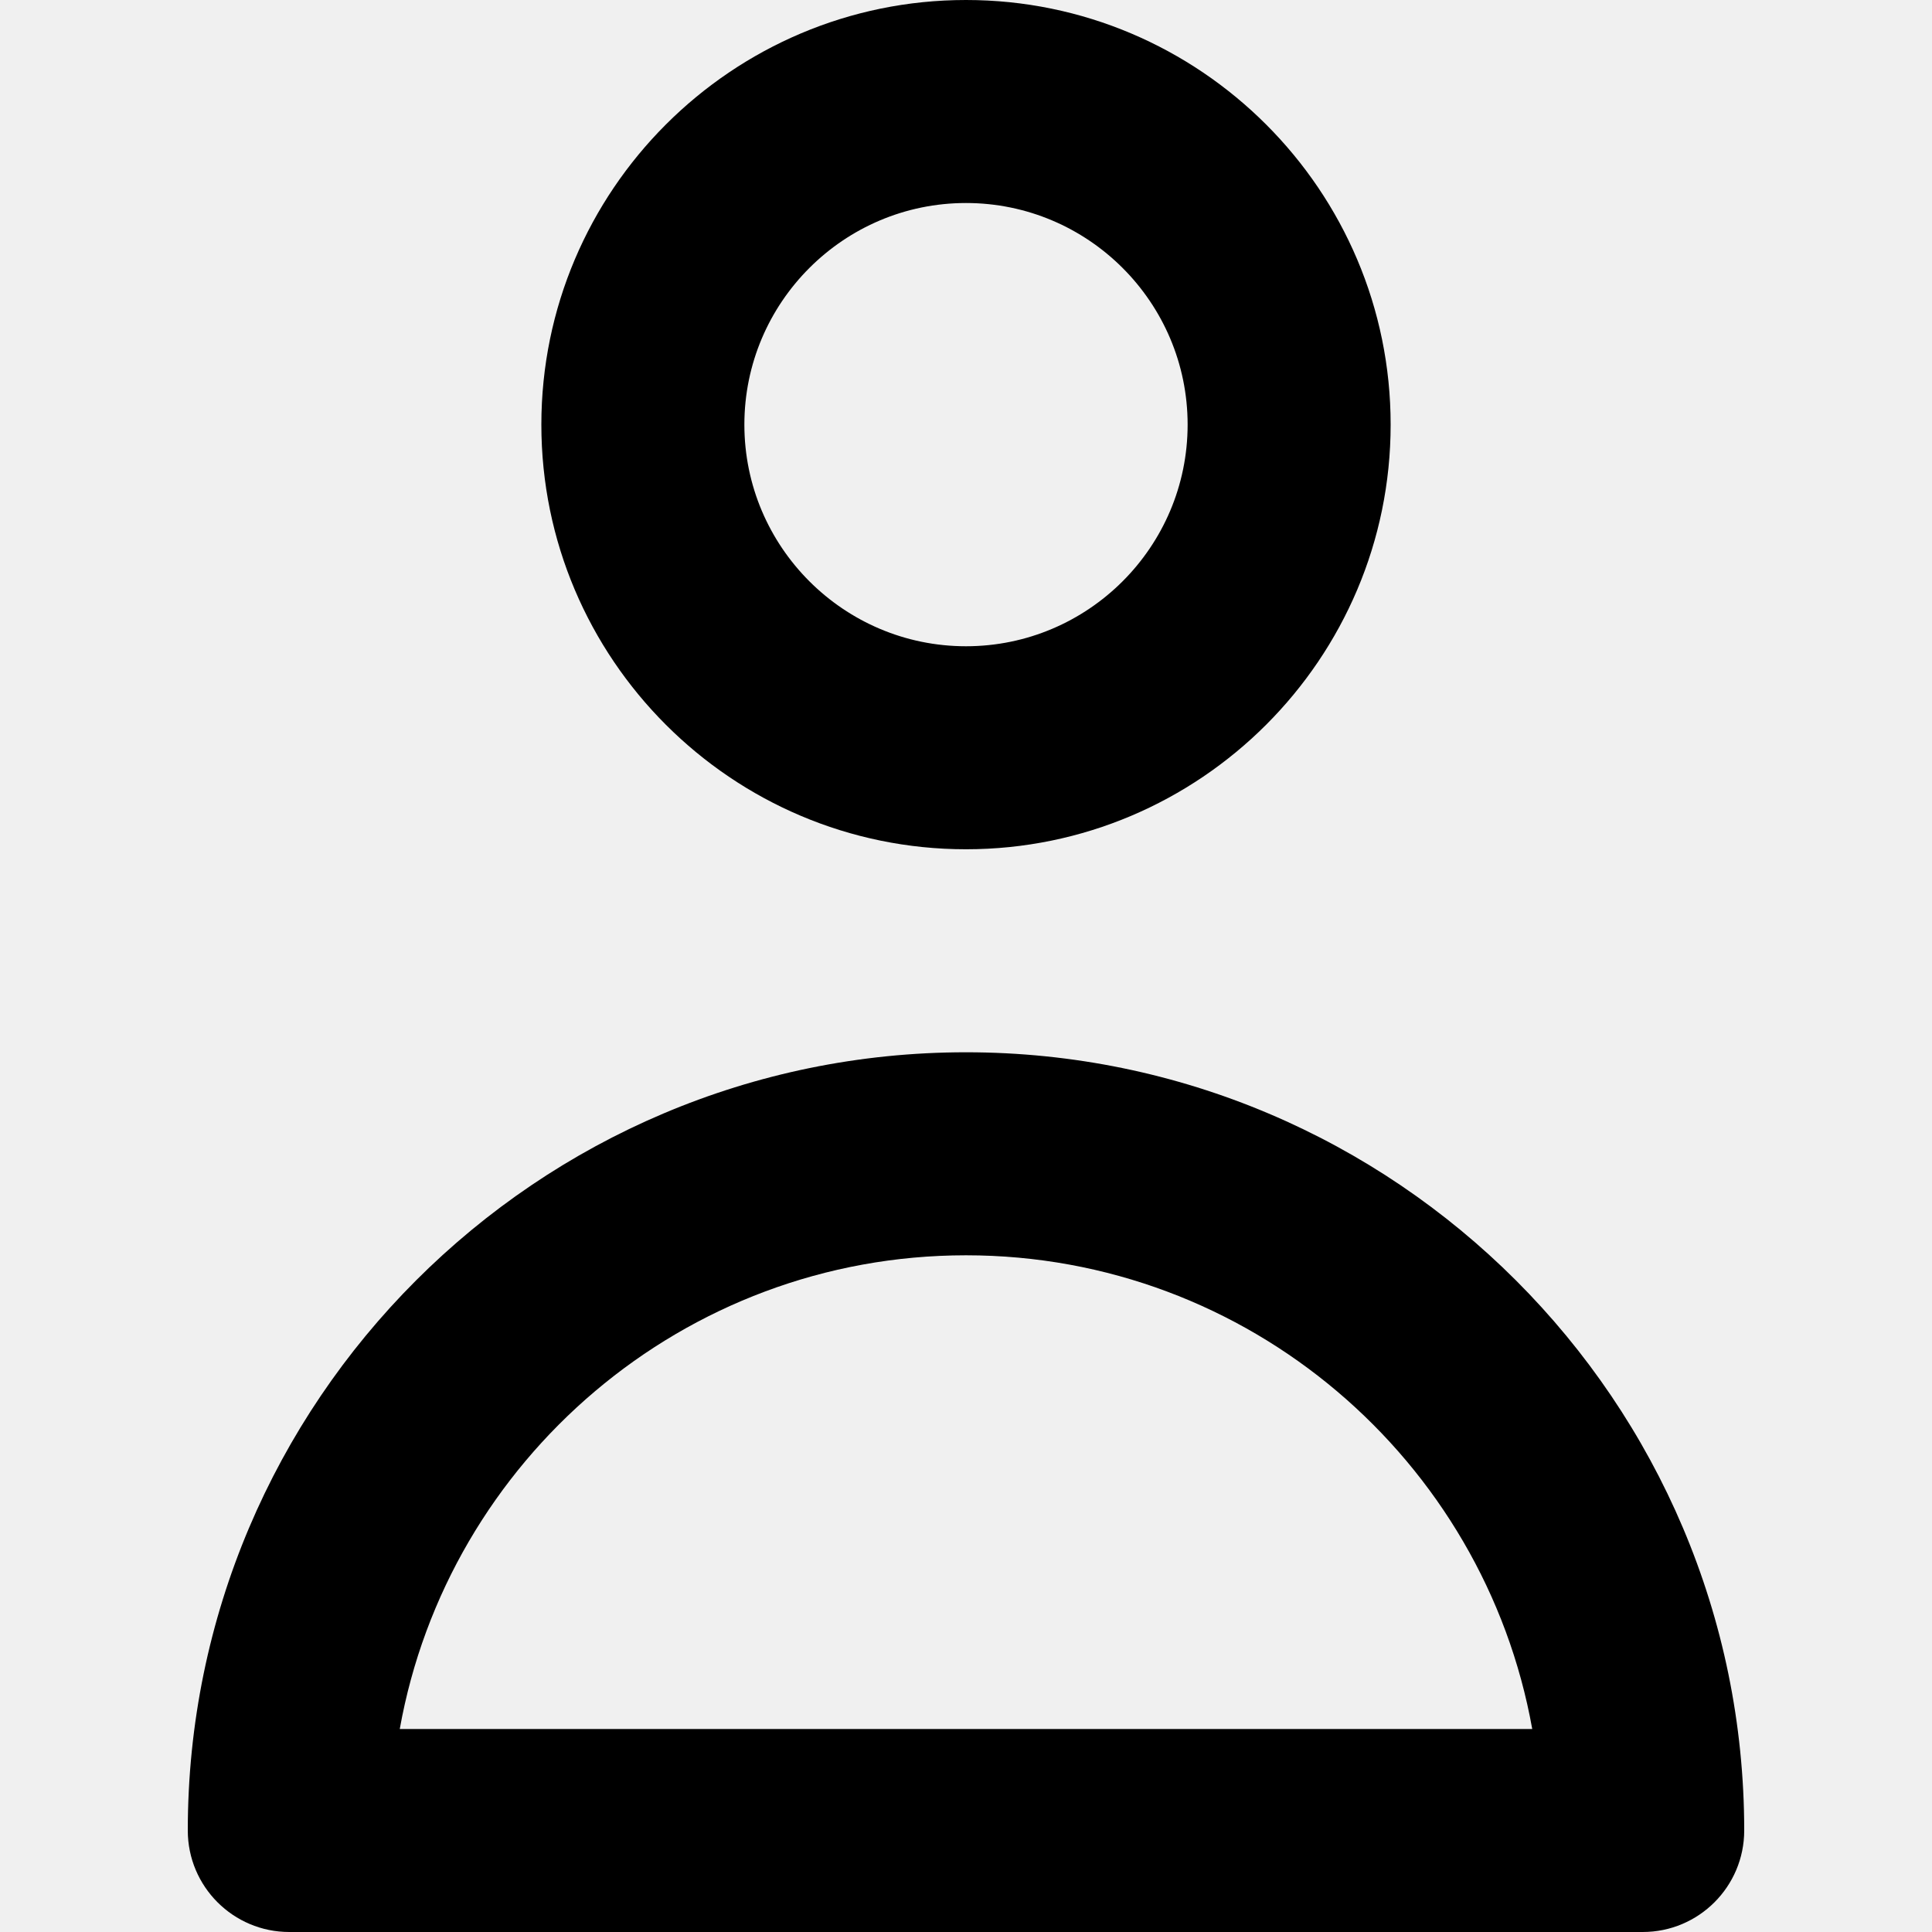
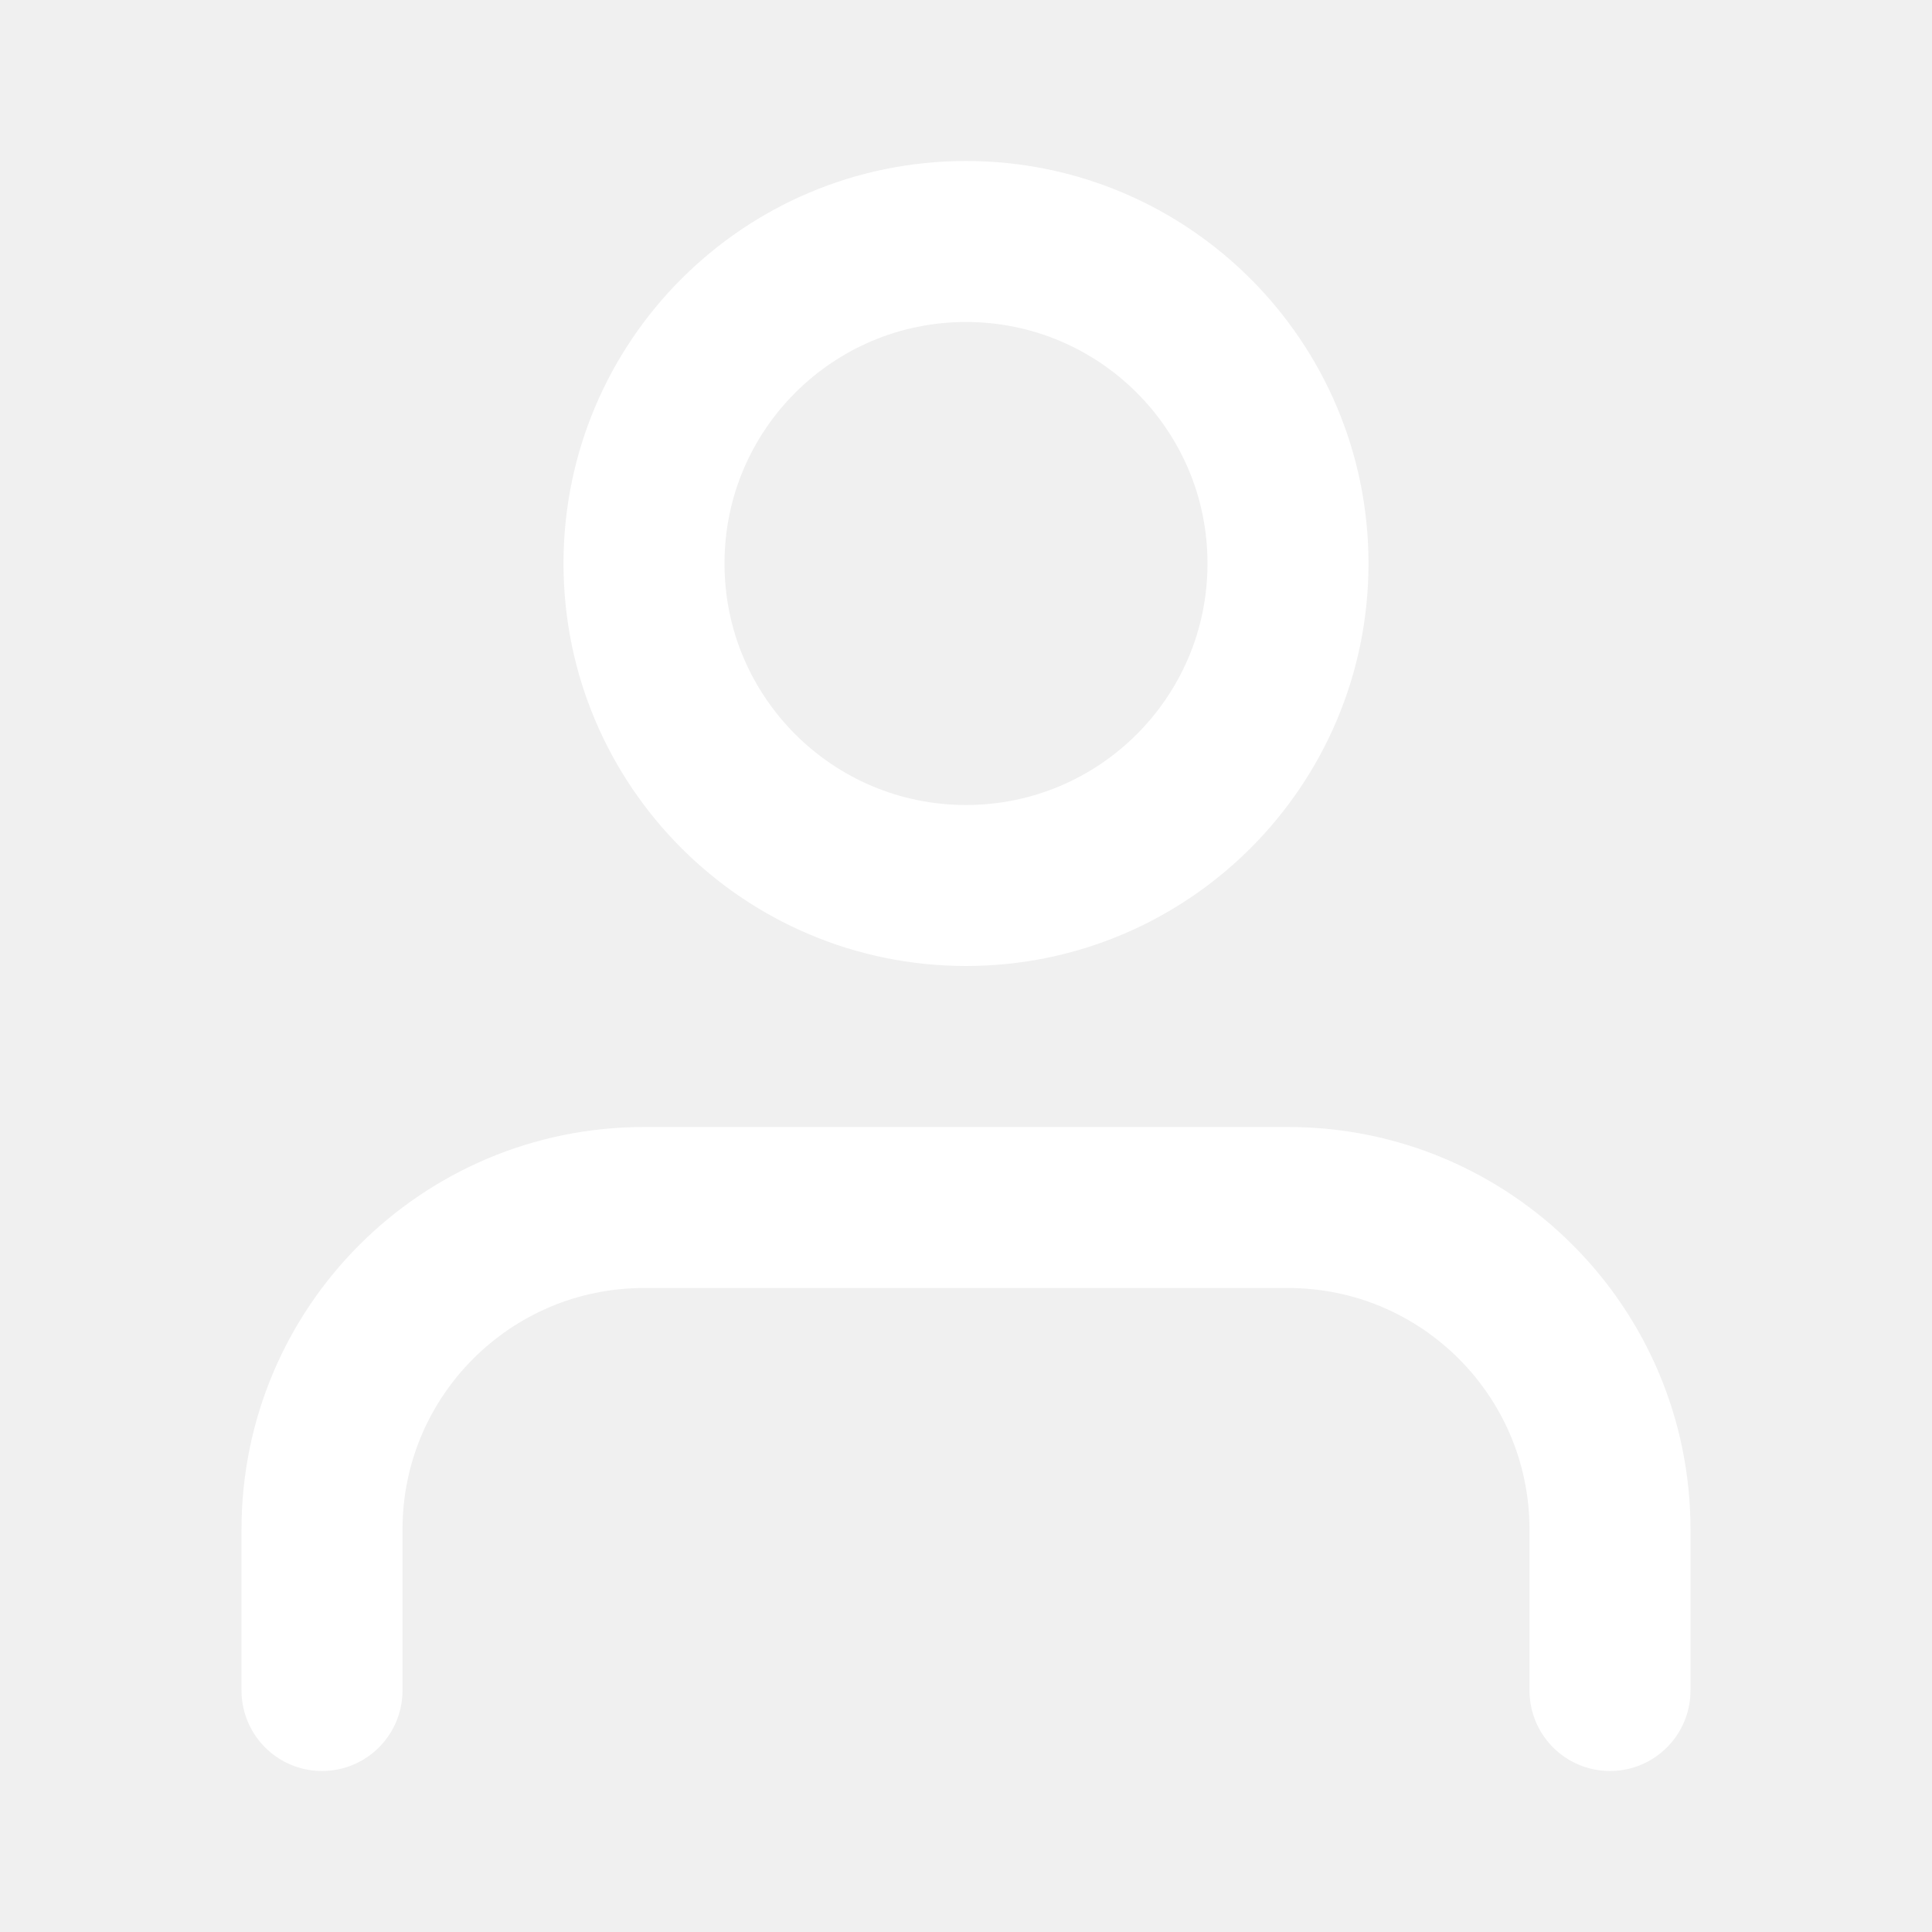
- <svg xmlns="http://www.w3.org/2000/svg" version="1.1" id="Layer_1" x="0px" y="0px" viewBox="0 0 285.5 285.5" style="enable-background:new 0 0 285.5 285.5;" xml:space="preserve">
-   <g id="XMLID_791_">
-     <path id="XMLID_792_" d="M142.75,125.5c34.601,0,62.751-28.149,62.751-62.75S177.351,0,142.75,0S79.999,28.149,79.999,62.75   S108.149,125.5,142.75,125.5z M142.75,30c18.059,0,32.751,14.691,32.751,32.75S160.809,95.5,142.75,95.5   s-32.751-14.691-32.751-32.75S124.691,30,142.75,30z" />
-     <path id="XMLID_795_" d="M142.75,155.5c-63.411,0-115,51.589-115,115c0,8.284,6.716,15,15,15h200c8.284,0,15-6.716,15-15   C257.75,207.089,206.161,155.5,142.75,155.5z M59.075,255.5c7.106-39.739,41.923-70,83.675-70s76.569,30.261,83.675,70H59.075z" />
-   </g>
-   <g>
- </g>
-   <g>
- </g>
-   <g>
- </g>
-   <g>
- </g>
-   <g>
- </g>
-   <g>
- </g>
-   <g>
- </g>
-   <g>
- </g>
-   <g>
- </g>
-   <g>
- </g>
-   <g>
- </g>
-   <g>
- </g>
-   <g>
- </g>
-   <g>
- </g>
-   <g>
- </g>
+ <svg xmlns="http://www.w3.org/2000/svg" width="24" height="24" viewBox="0 0 24 24" fill="none" stroke="#fff" stroke-width="2" stroke-linecap="round" stroke-linejoin="round" class="feather feather-user">
+   <path d="M20 21v-2a4 4 0 0 0-4-4H8a4 4 0 0 0-4 4v2" />
+   <circle cx="12" cy="7" r="4" />
</svg>
